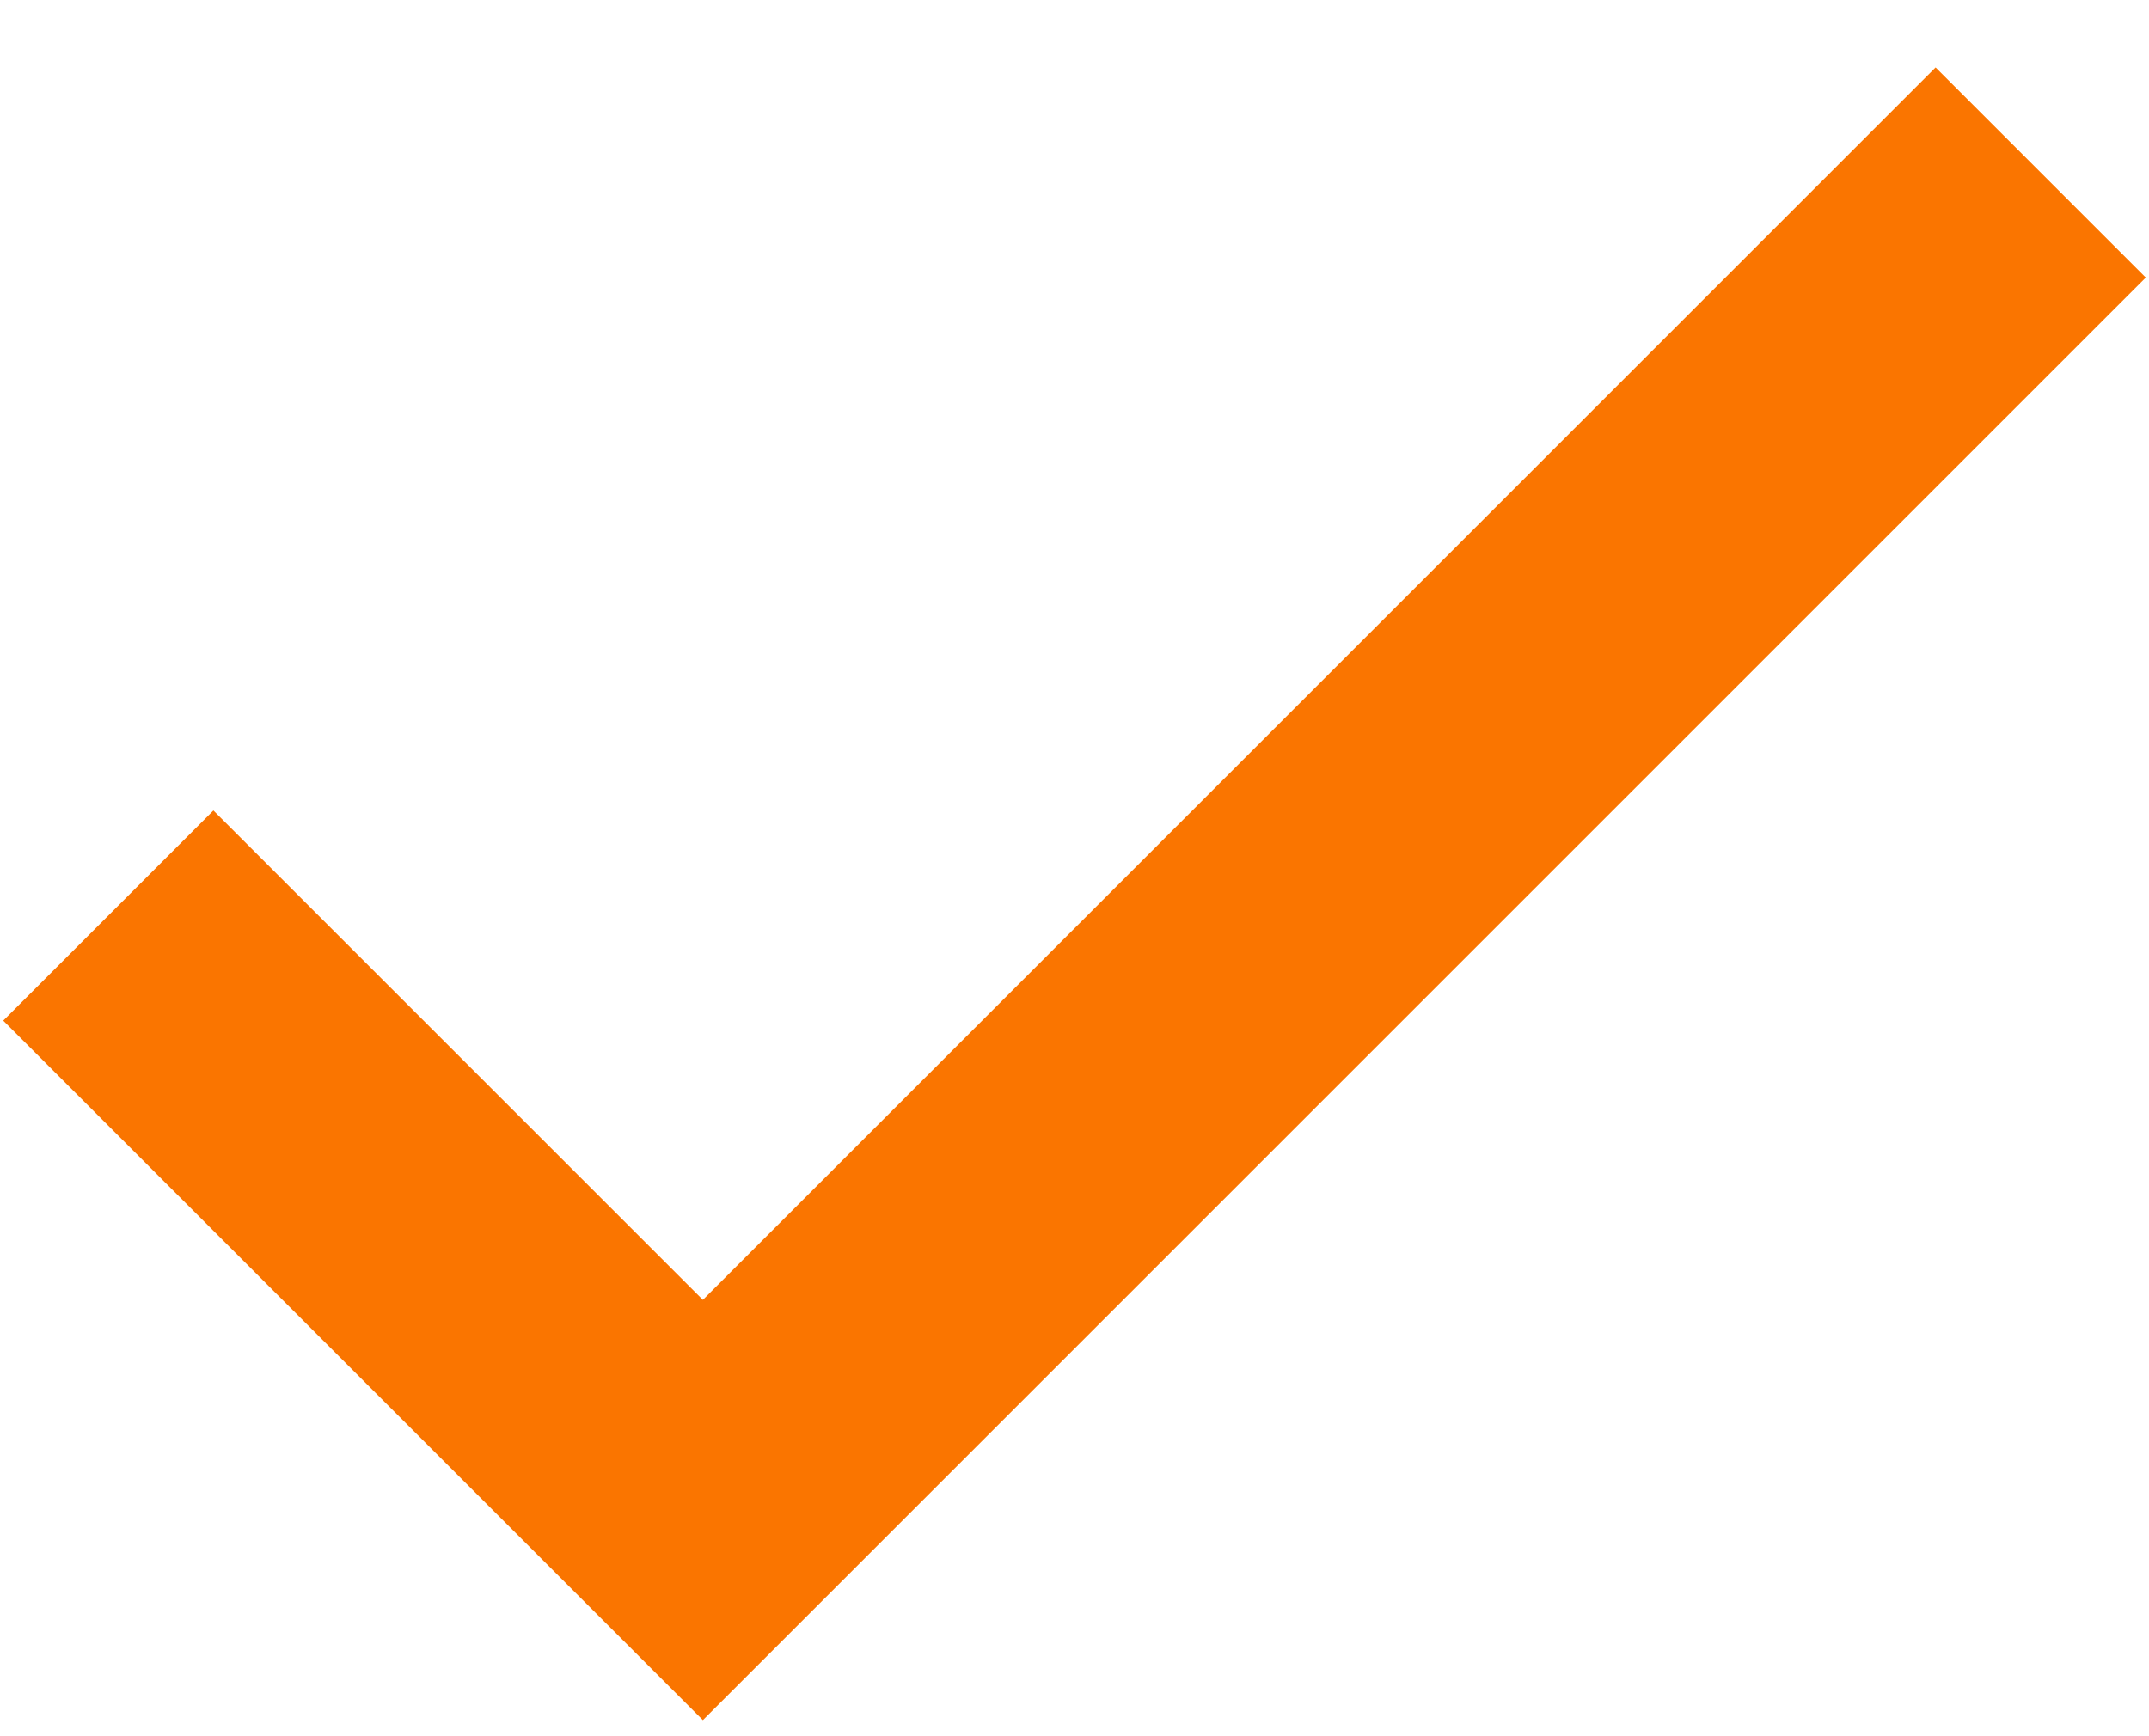
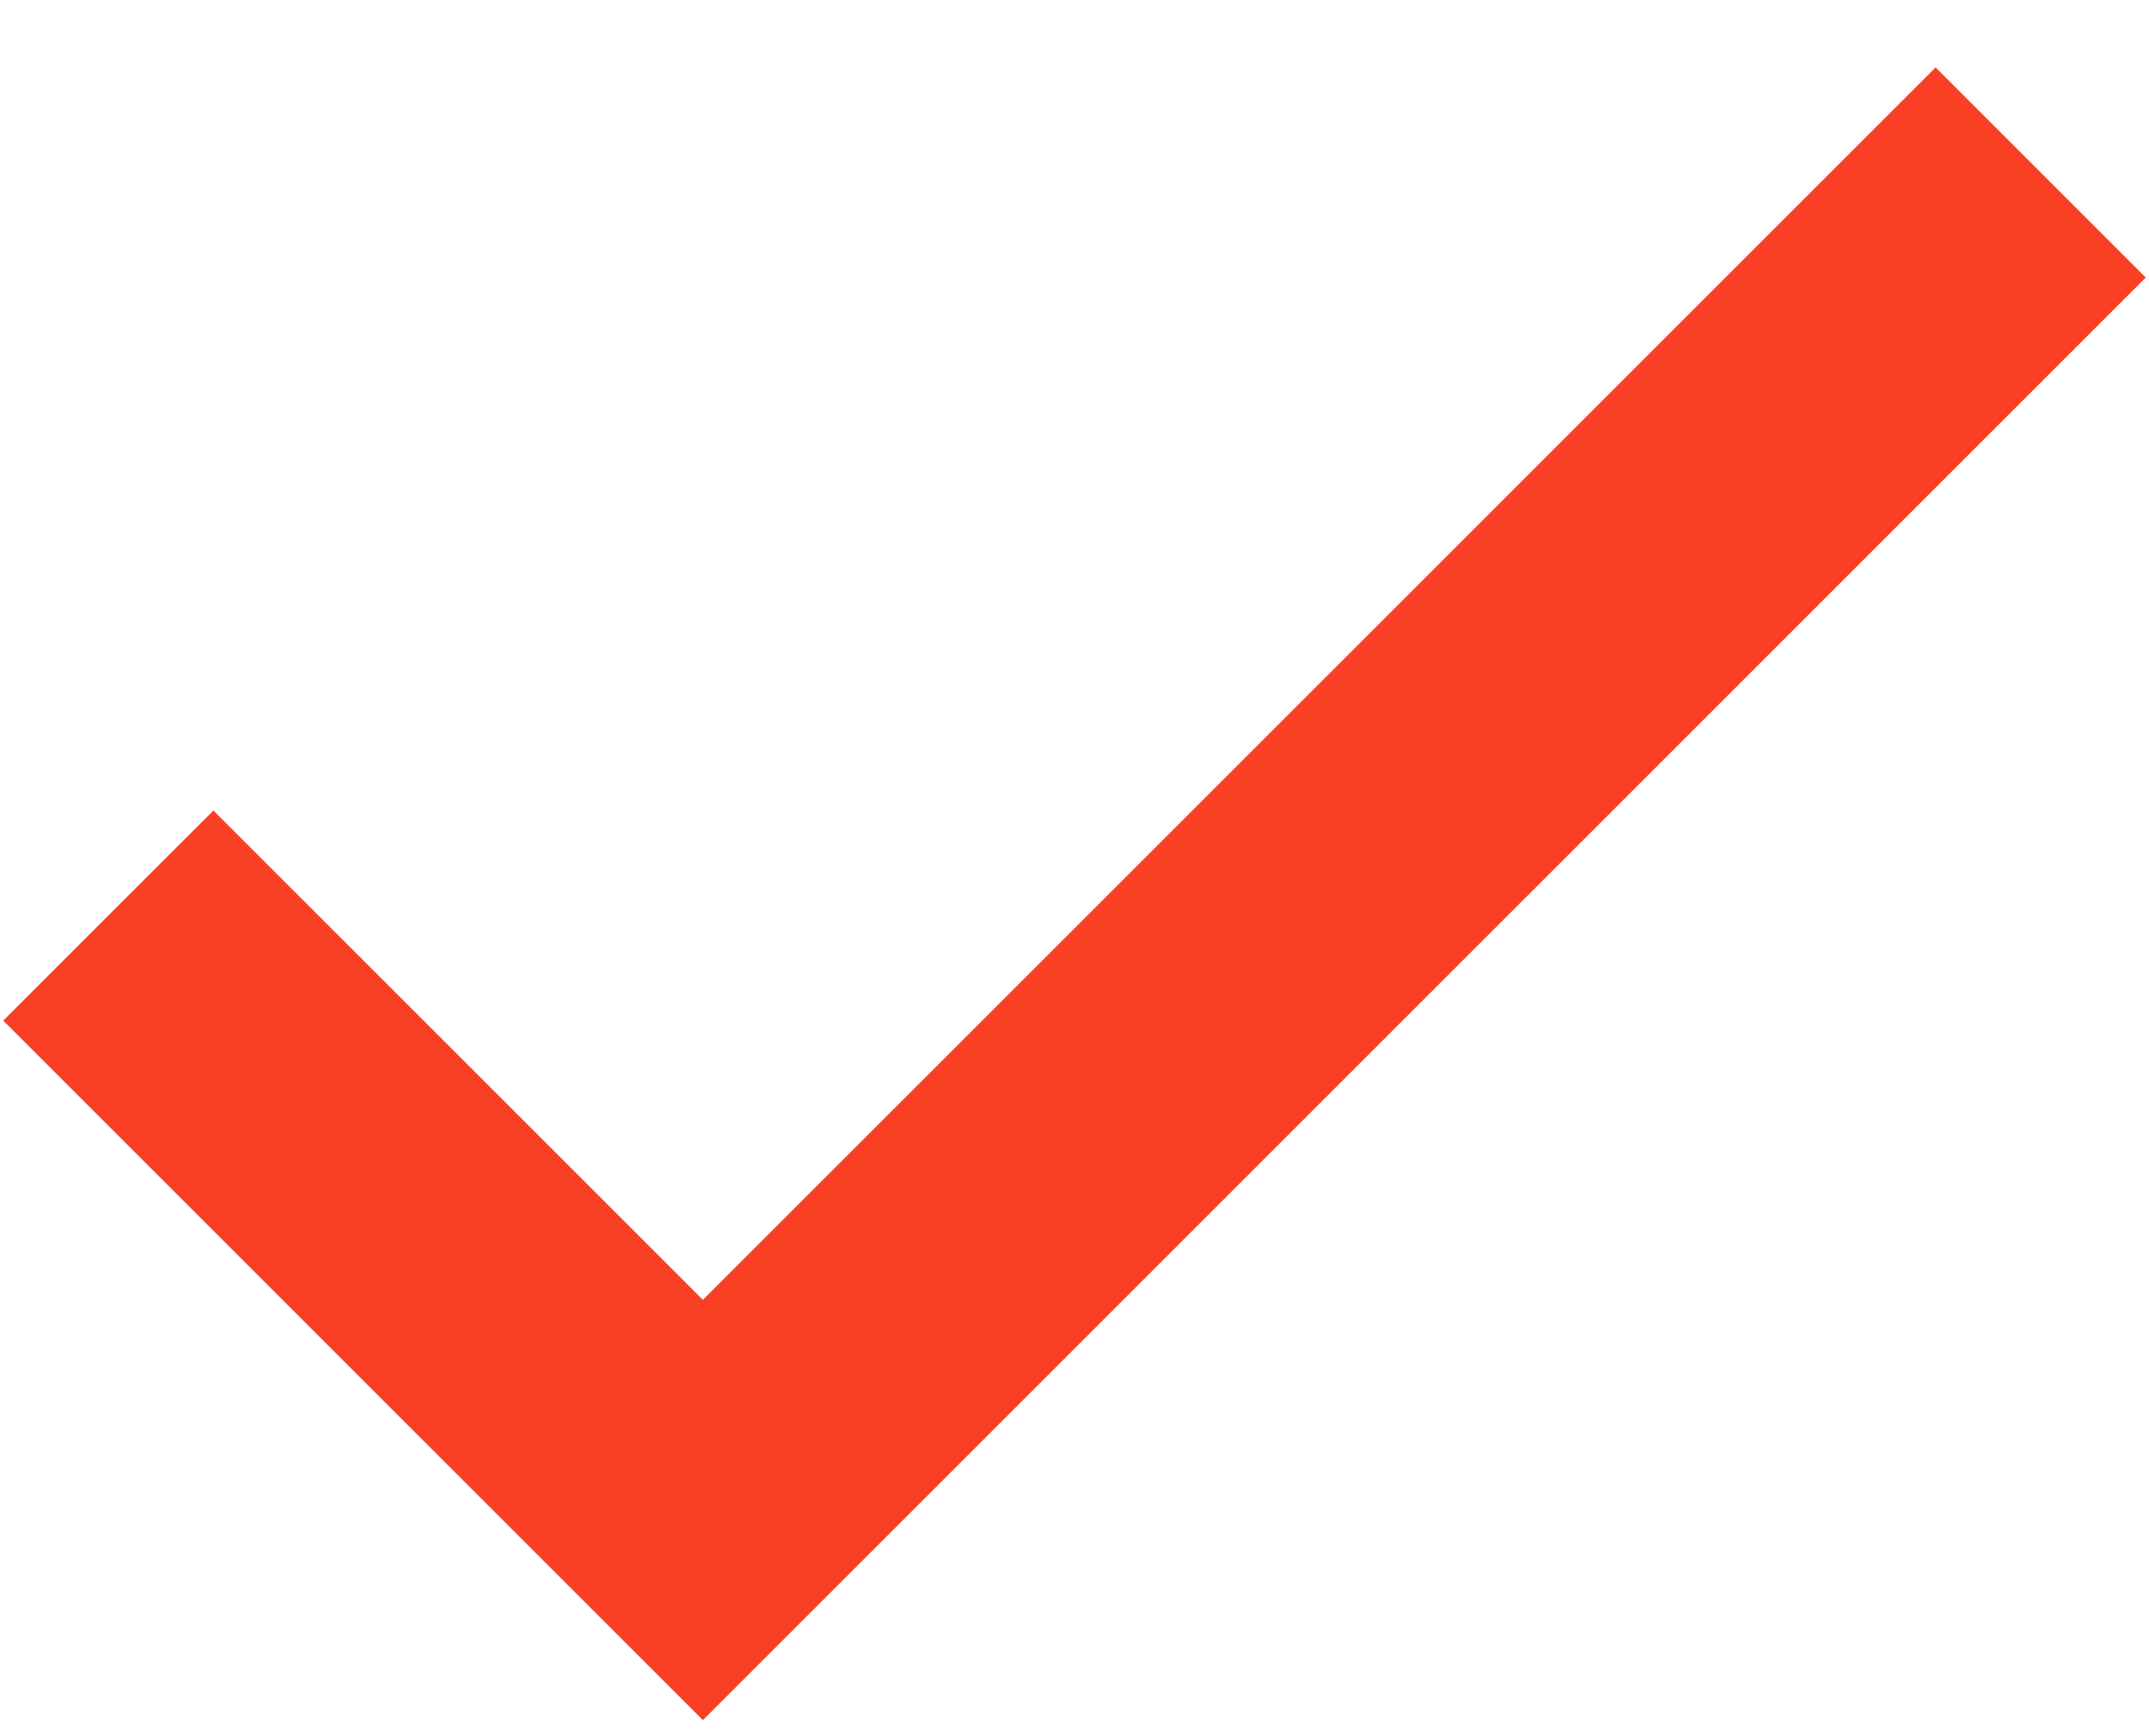
<svg xmlns="http://www.w3.org/2000/svg" width="26" height="21" viewBox="0 0 26 21" fill="none">
-   <path d="M8.504 15.73L2.582 9.808L0.039 12.351L8.504 20.816L25.961 3.359L23.418 0.816L8.504 15.73Z" fill="#FA7500" />
+   <path d="M8.504 15.73L2.582 9.808L0.039 12.351L8.504 20.816L25.961 3.359L23.418 0.816L8.504 15.73Z" fill="#F94024" />
</svg>
